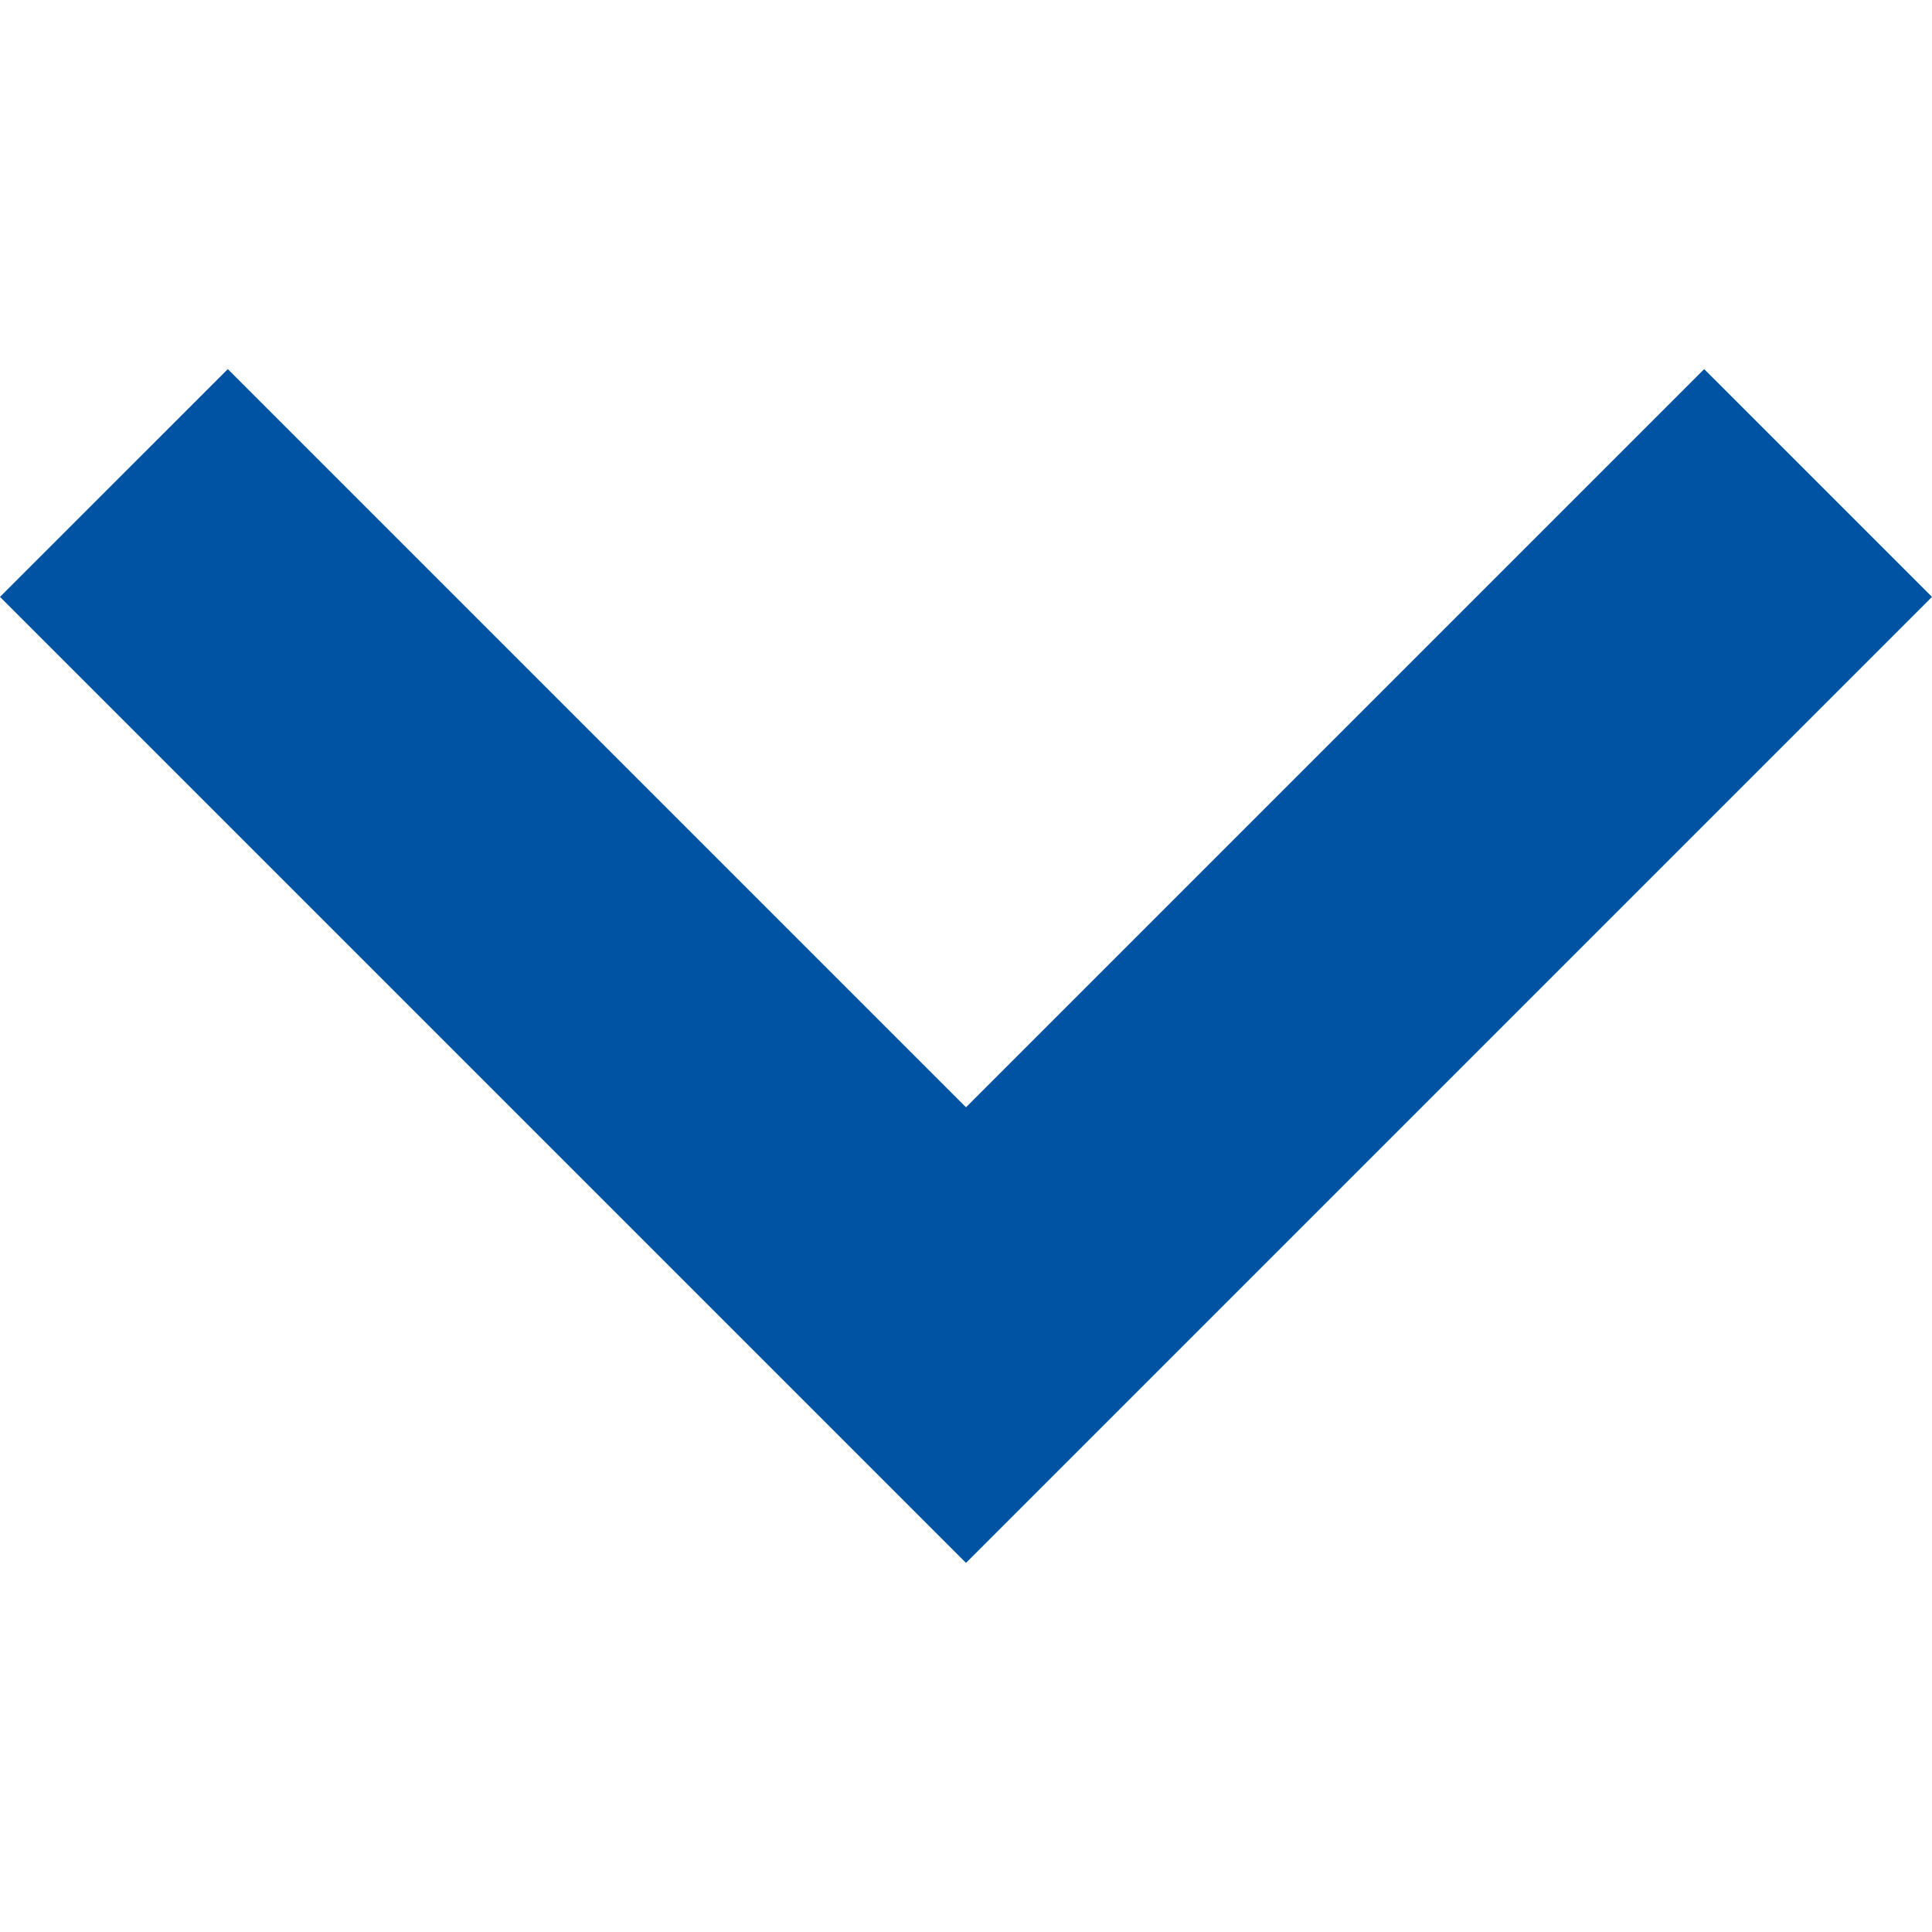
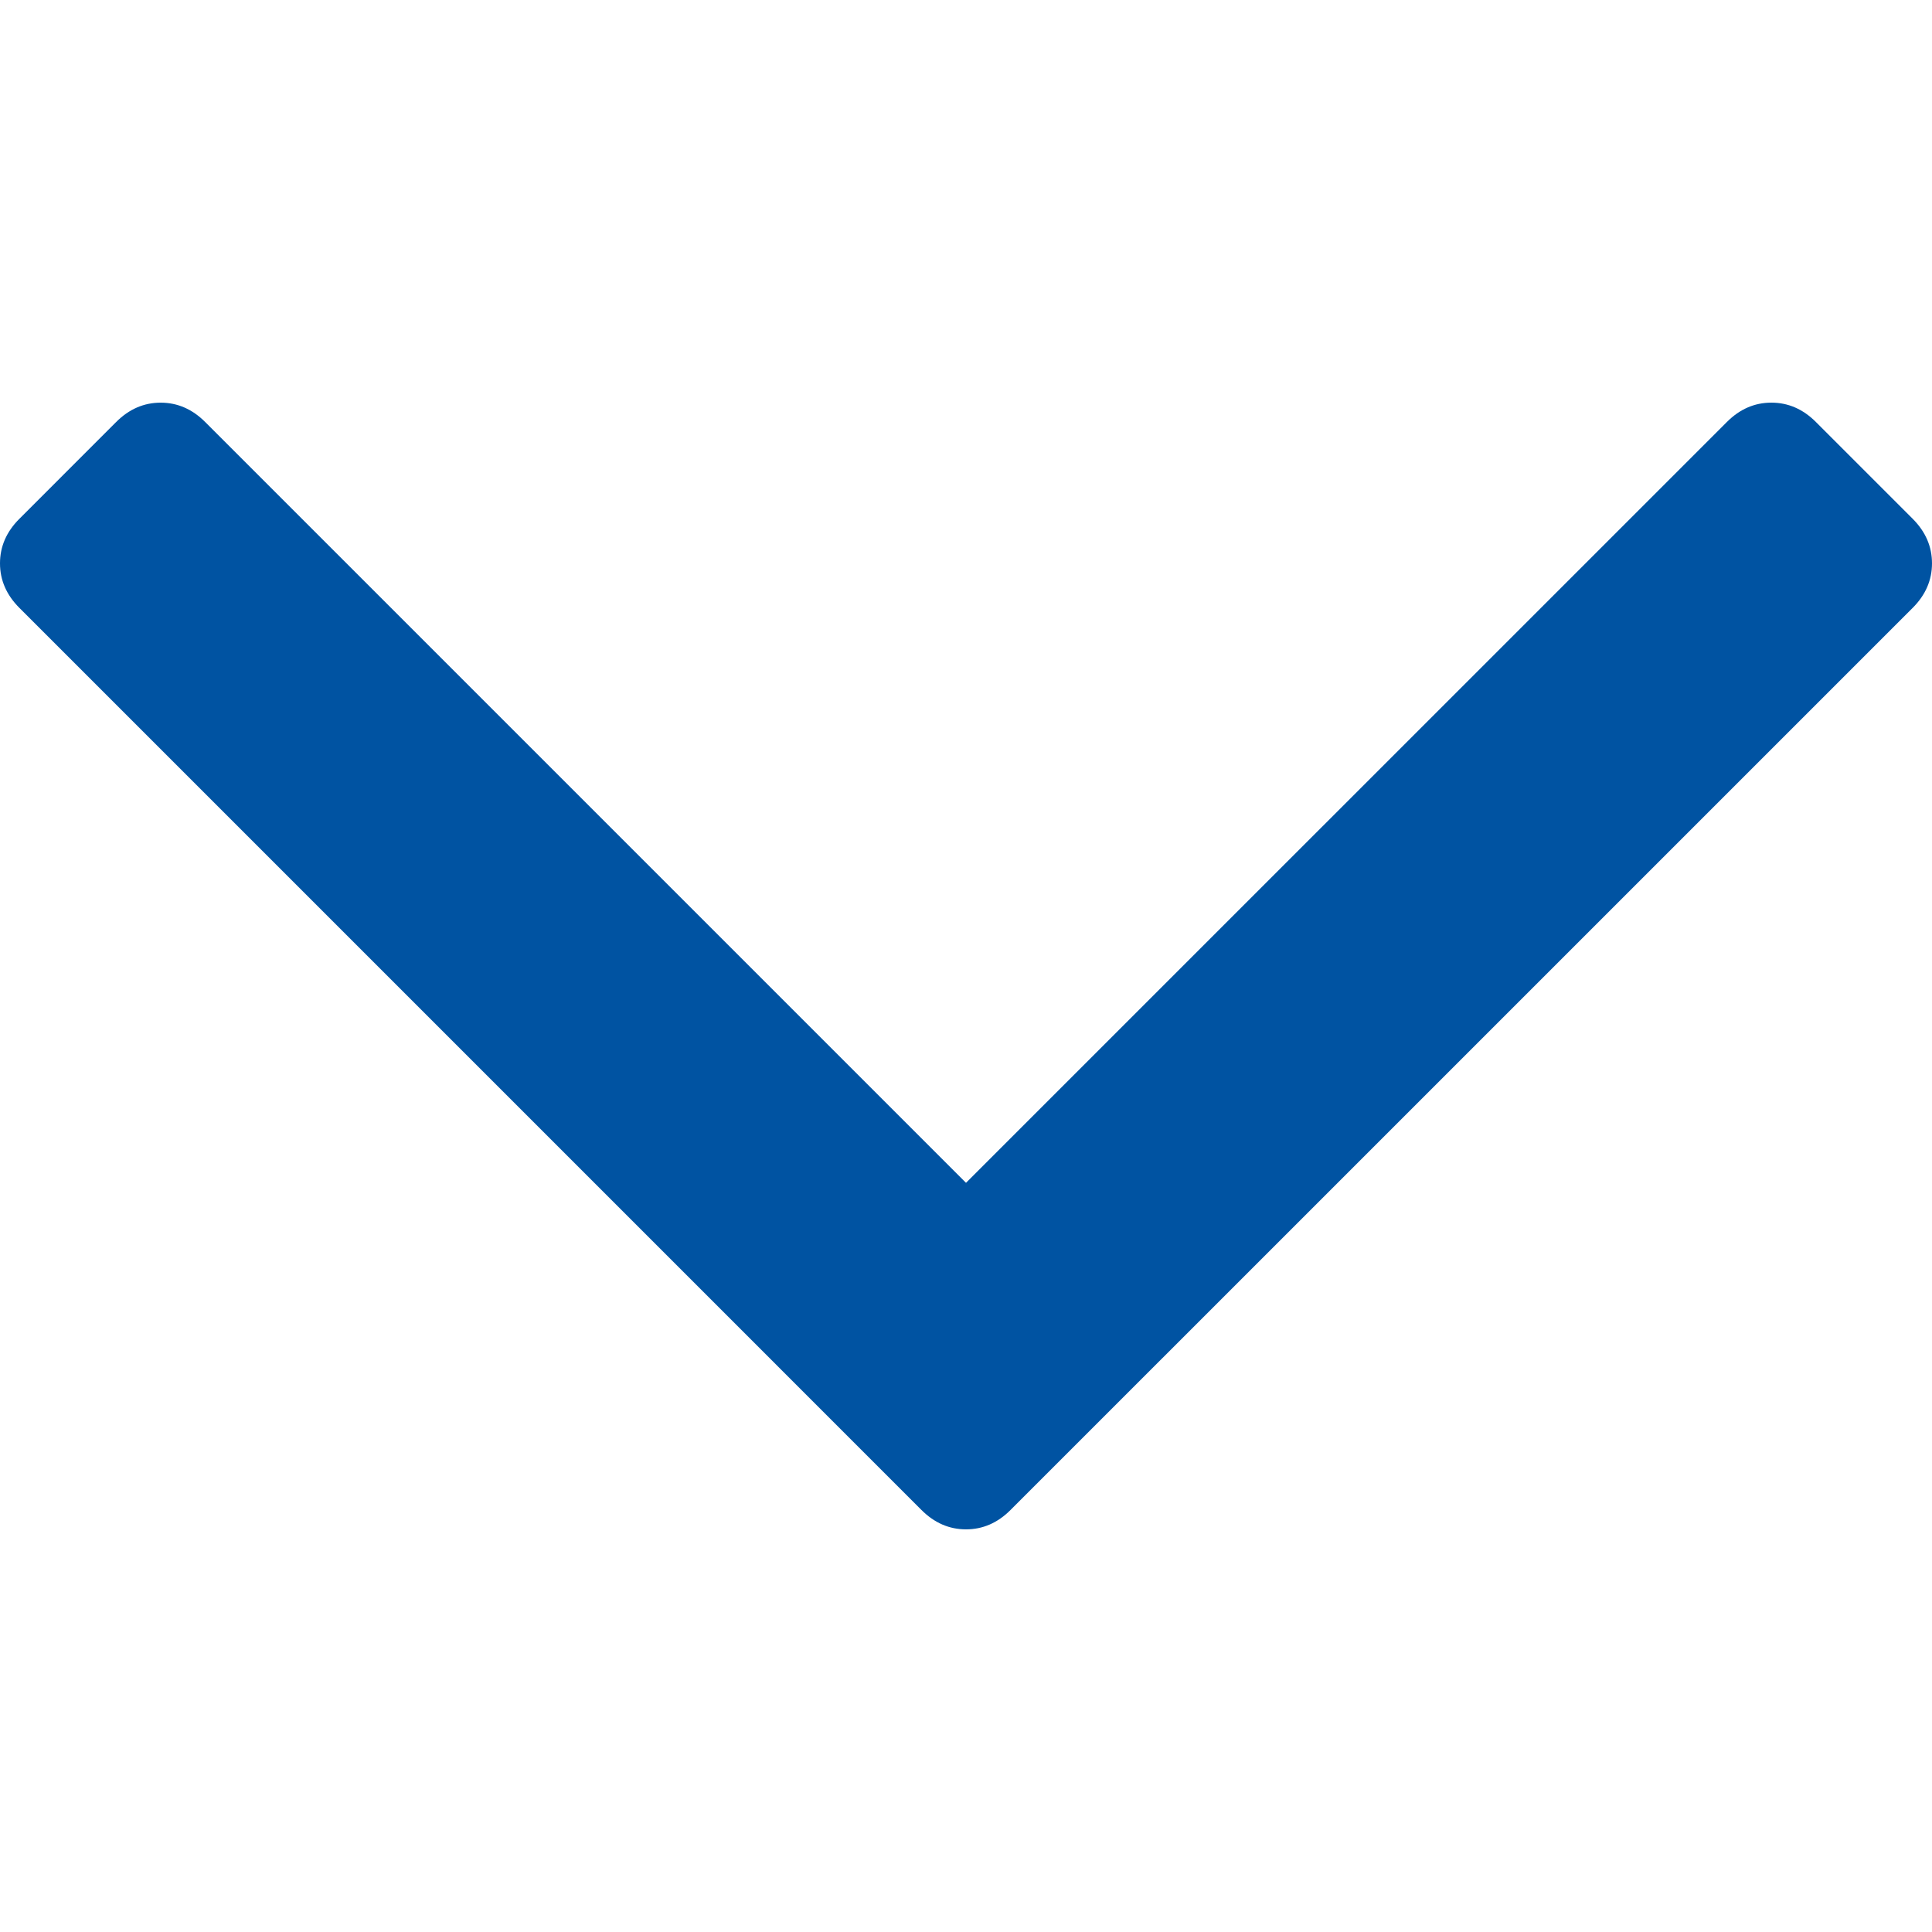
- <svg xmlns="http://www.w3.org/2000/svg" version="1.1" id="Capa_1" x="0px" y="0px" viewBox="0 0 256 256" style="enable-background:new 0 0 256 256;" xml:space="preserve" width="512px" height="512px" class="">
+ <svg xmlns="http://www.w3.org/2000/svg" version="1.1" id="Capa_1" x="0px" y="0px" width="284.929px" height="284.929px" viewBox="0 0 284.929 284.929" style="enable-background:new 0 0 284.929 284.929;" xml:space="preserve">
  <g>
-     <g>
-       <g>
-         <polygon points="225.813,48.907 128,146.72 30.187,48.907 0,79.093 128,207.093 256,79.093   " data-original="#000000" class="active-path" data-old_color="#0053a2" fill="#0053a2" />
-       </g>
-     </g>
+     <path fill="#0053a2" d="M282.082,76.511l-14.274-14.273c-1.902-1.906-4.093-2.856-6.57-2.856c-2.471,0-4.661,0.95-6.563,2.856L142.466,174.441   L30.262,62.241c-1.903-1.906-4.093-2.856-6.567-2.856c-2.475,0-4.665,0.95-6.567,2.856L2.856,76.515C0.95,78.417,0,80.607,0,83.082   c0,2.473,0.953,4.663,2.856,6.565l133.043,133.046c1.902,1.903,4.093,2.854,6.567,2.854s4.661-0.951,6.562-2.854L282.082,89.647   c1.902-1.903,2.847-4.093,2.847-6.565C284.929,80.607,283.984,78.417,282.082,76.511z" />
  </g>
</svg>
